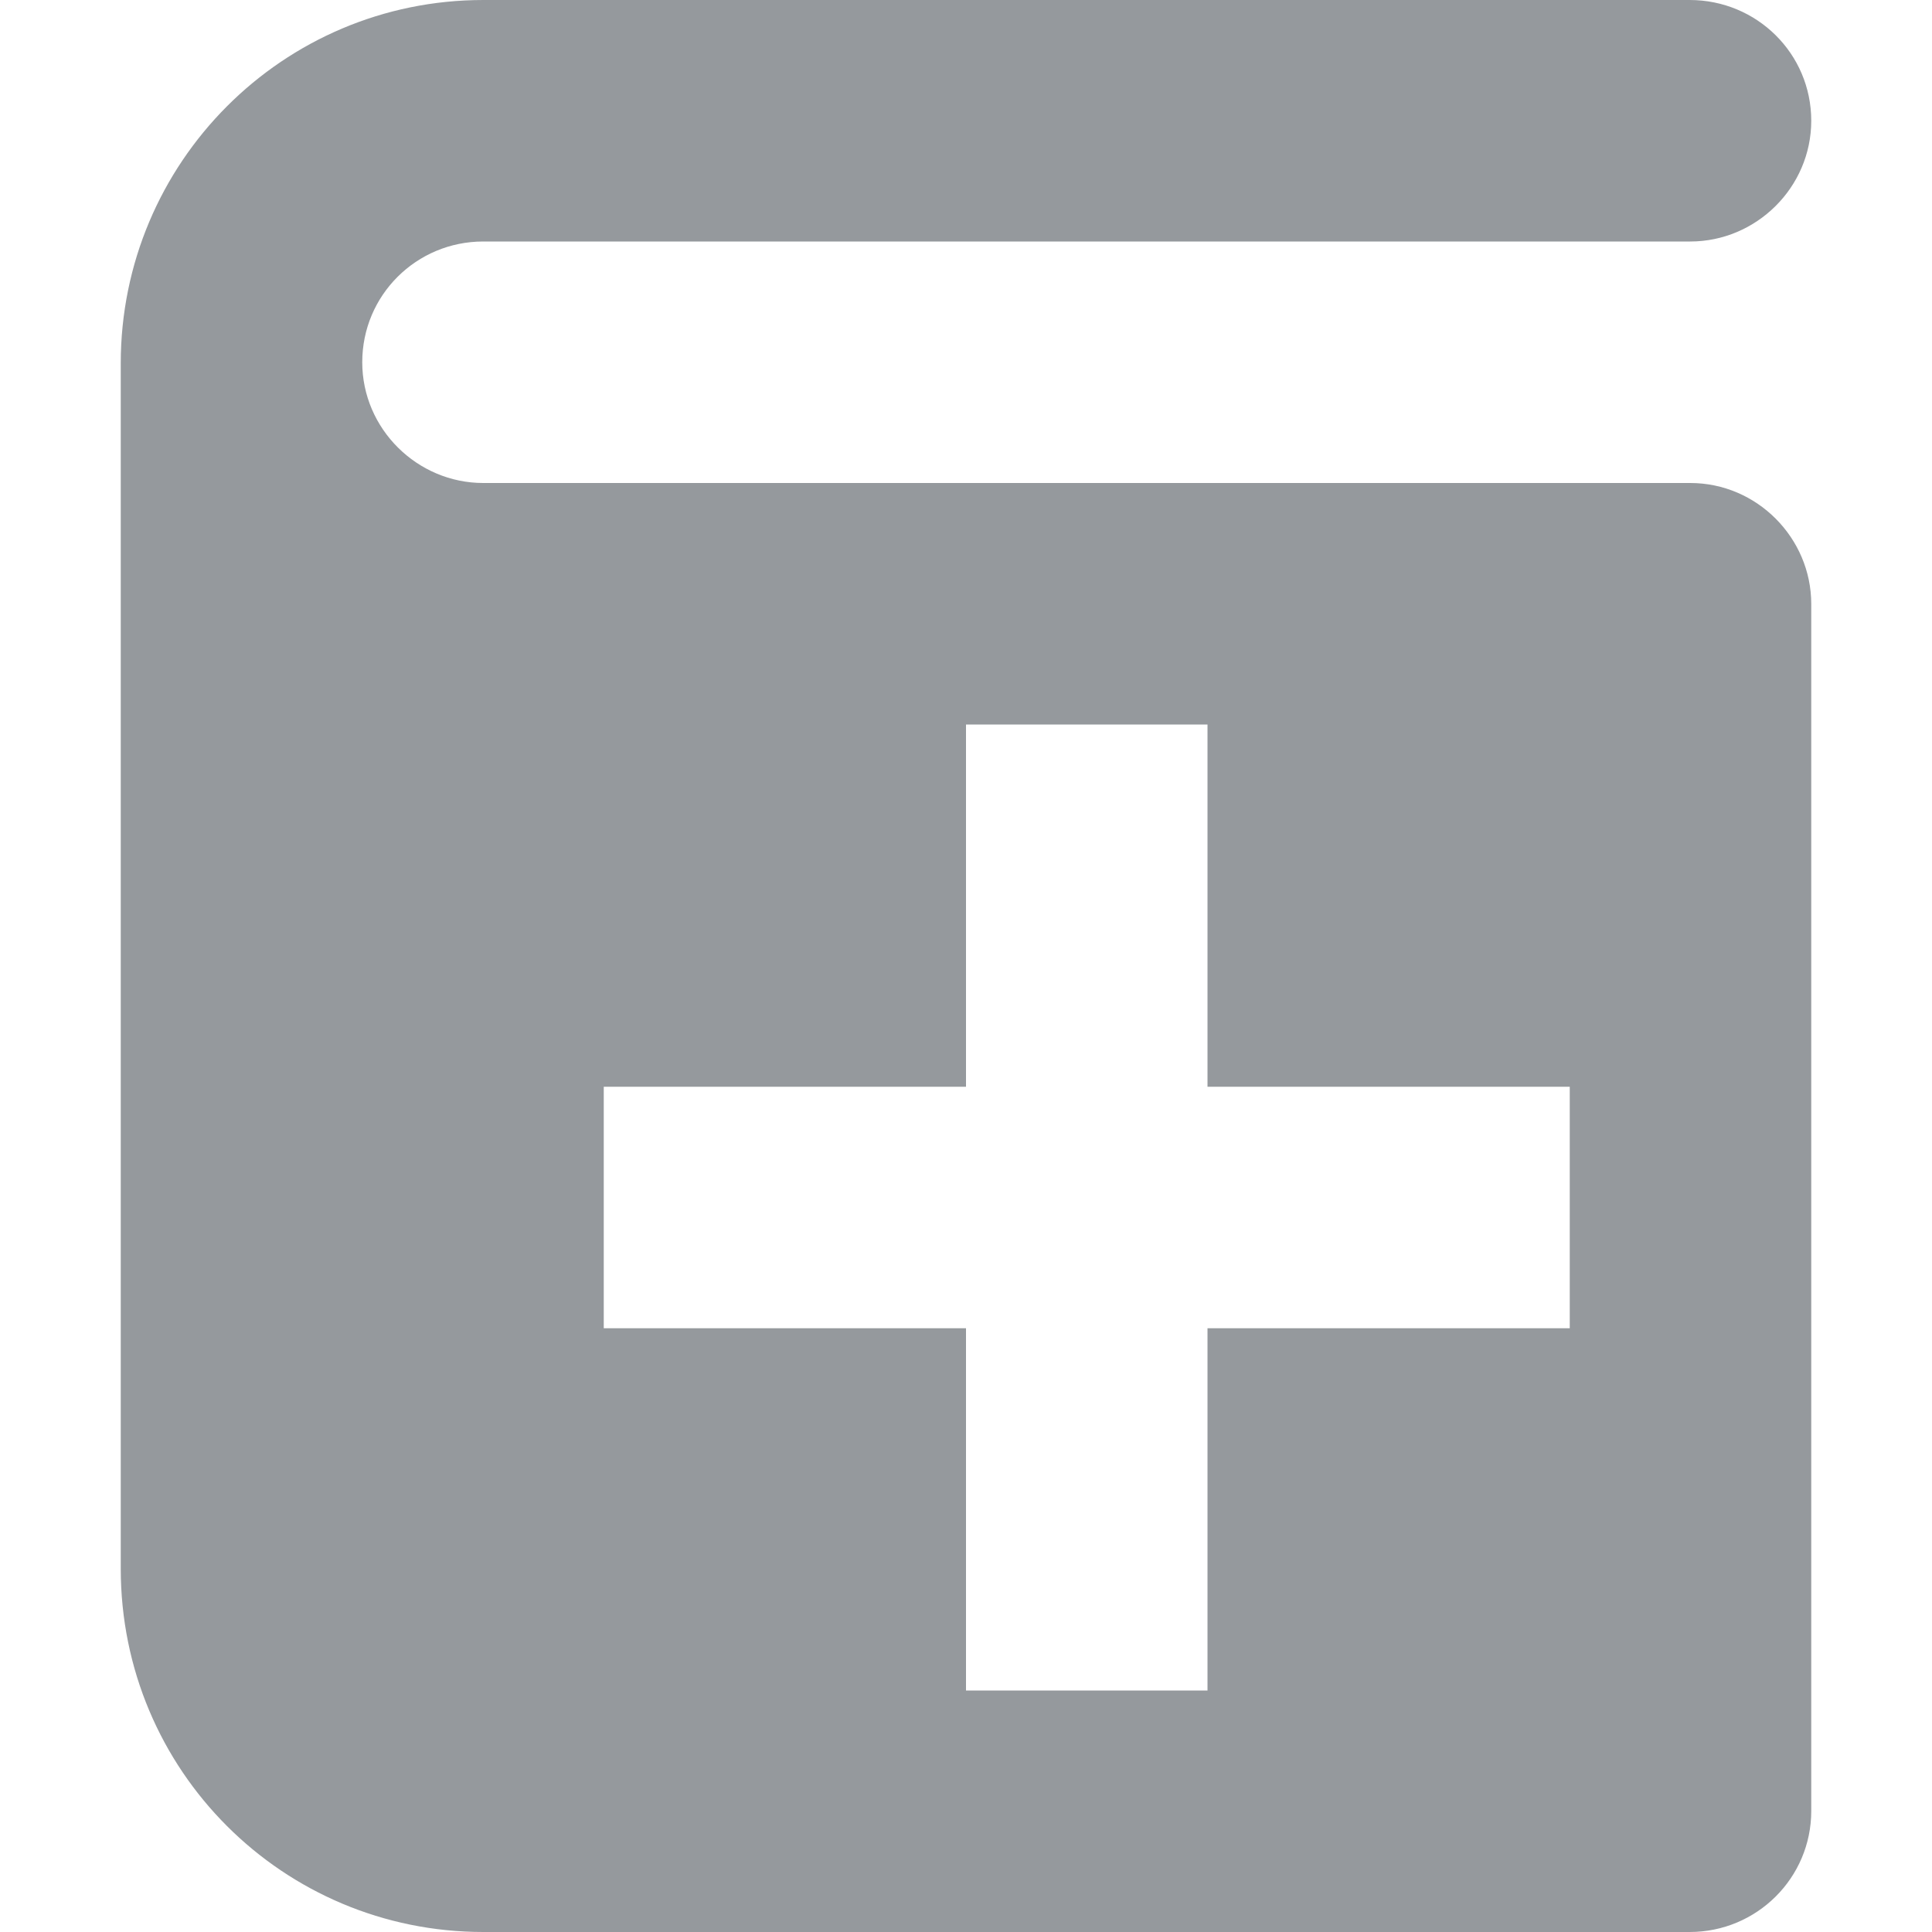
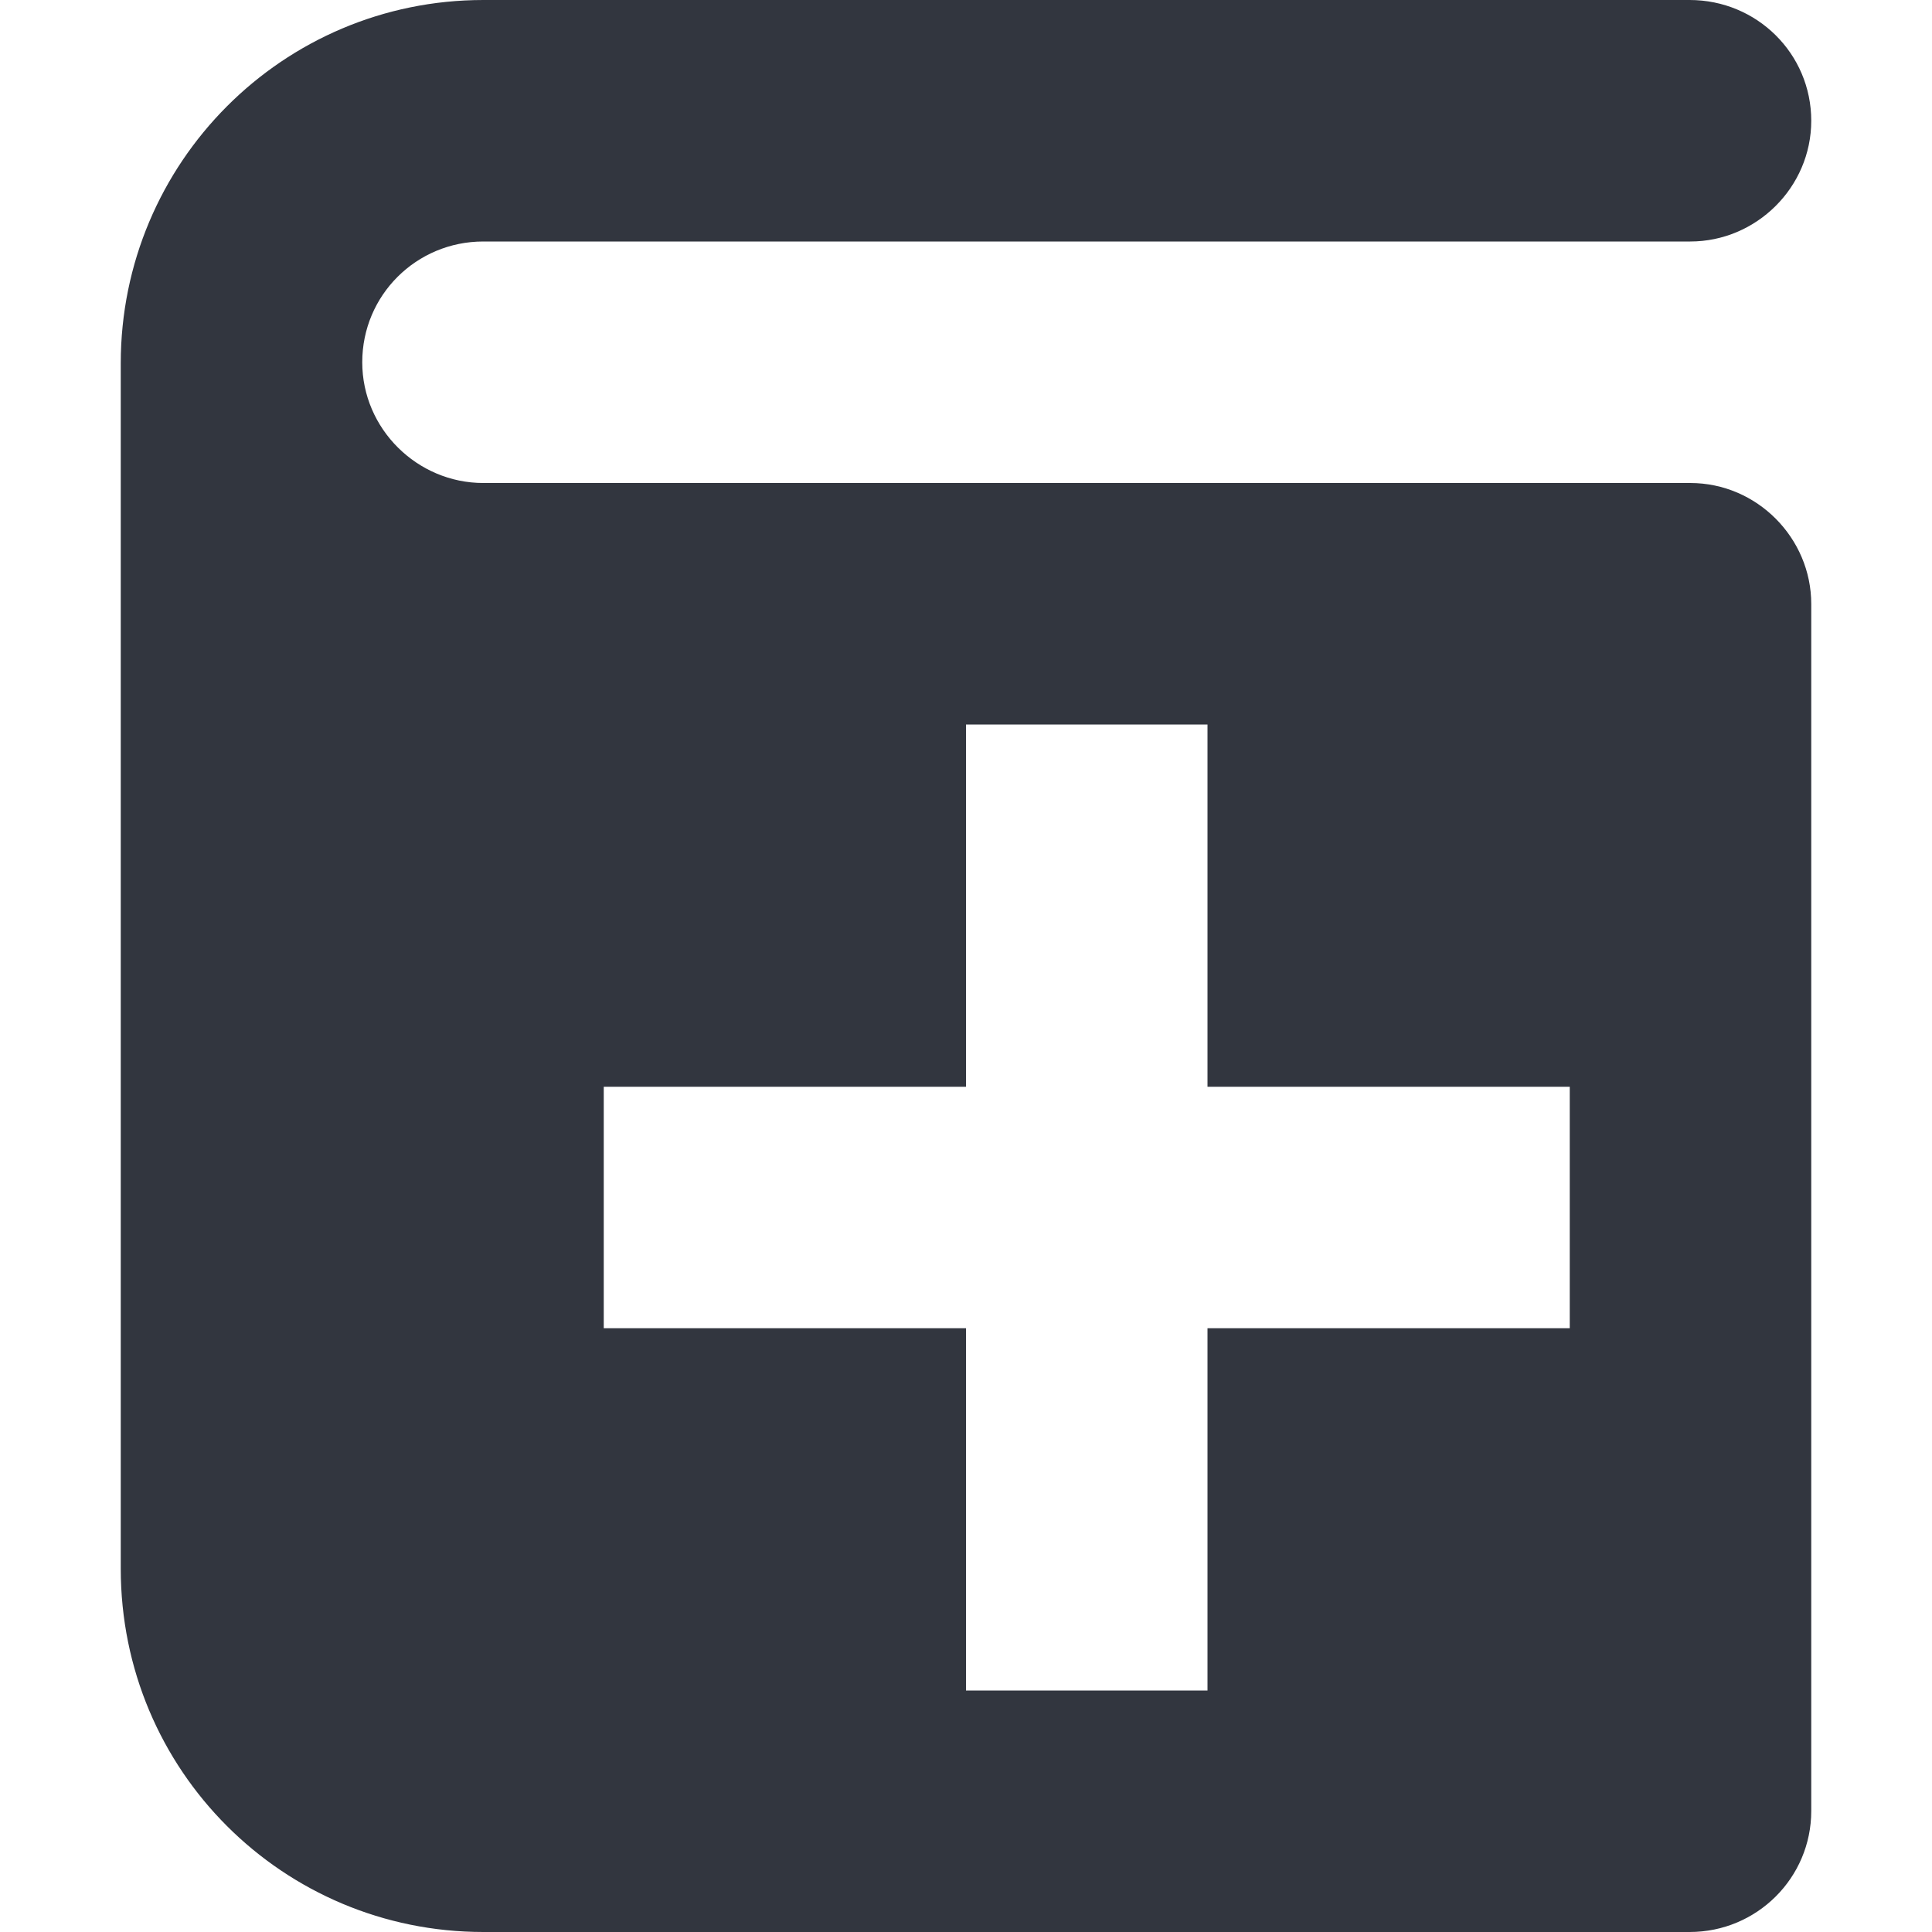
<svg xmlns="http://www.w3.org/2000/svg" width="16" height="16" viewBox="0 0 16 16">
-   <path fill="#95999D" fill-rule="evenodd" d="M65,99.009 C65,97.347 66.342,96 68.003,96 L77.993,96 C78.549,96 79,96.444 79,97 C79,97.552 78.544,98 77.998,98 L68.002,98 C67.449,98 67,98.444 67,99 C67,99.552 67.456,100 68.002,100 L77.998,100 C78.551,100 79,100.456 79,101.002 L79,110.998 C79,111.551 78.55,112 77.993,112 L68.003,112 C66.345,112 65,110.663 65,108.991 L65,99.009 Z M72,102 L74,102 L74,105 L77,105 L77,107 L74,107 L74,110 L72,110 L72,107 L69,107 L69,105 L72,105 L72,102 Z" transform="translate(-64 -96)" />
+   <path fill="#32363F" fill-rule="evenodd" d="M65,99.009 C65,97.347 66.342,96 68.003,96 L77.993,96 C78.549,96 79,96.444 79,97 C79,97.552 78.544,98 77.998,98 L68.002,98 C67.449,98 67,98.444 67,99 C67,99.552 67.456,100 68.002,100 L77.998,100 C78.551,100 79,100.456 79,101.002 L79,110.998 C79,111.551 78.55,112 77.993,112 L68.003,112 C66.345,112 65,110.663 65,108.991 L65,99.009 Z M72,102 L74,102 L74,105 L77,105 L77,107 L74,107 L74,110 L72,110 L72,107 L69,107 L69,105 L72,105 L72,102 Z" transform="translate(-64 -96)" />
</svg>
